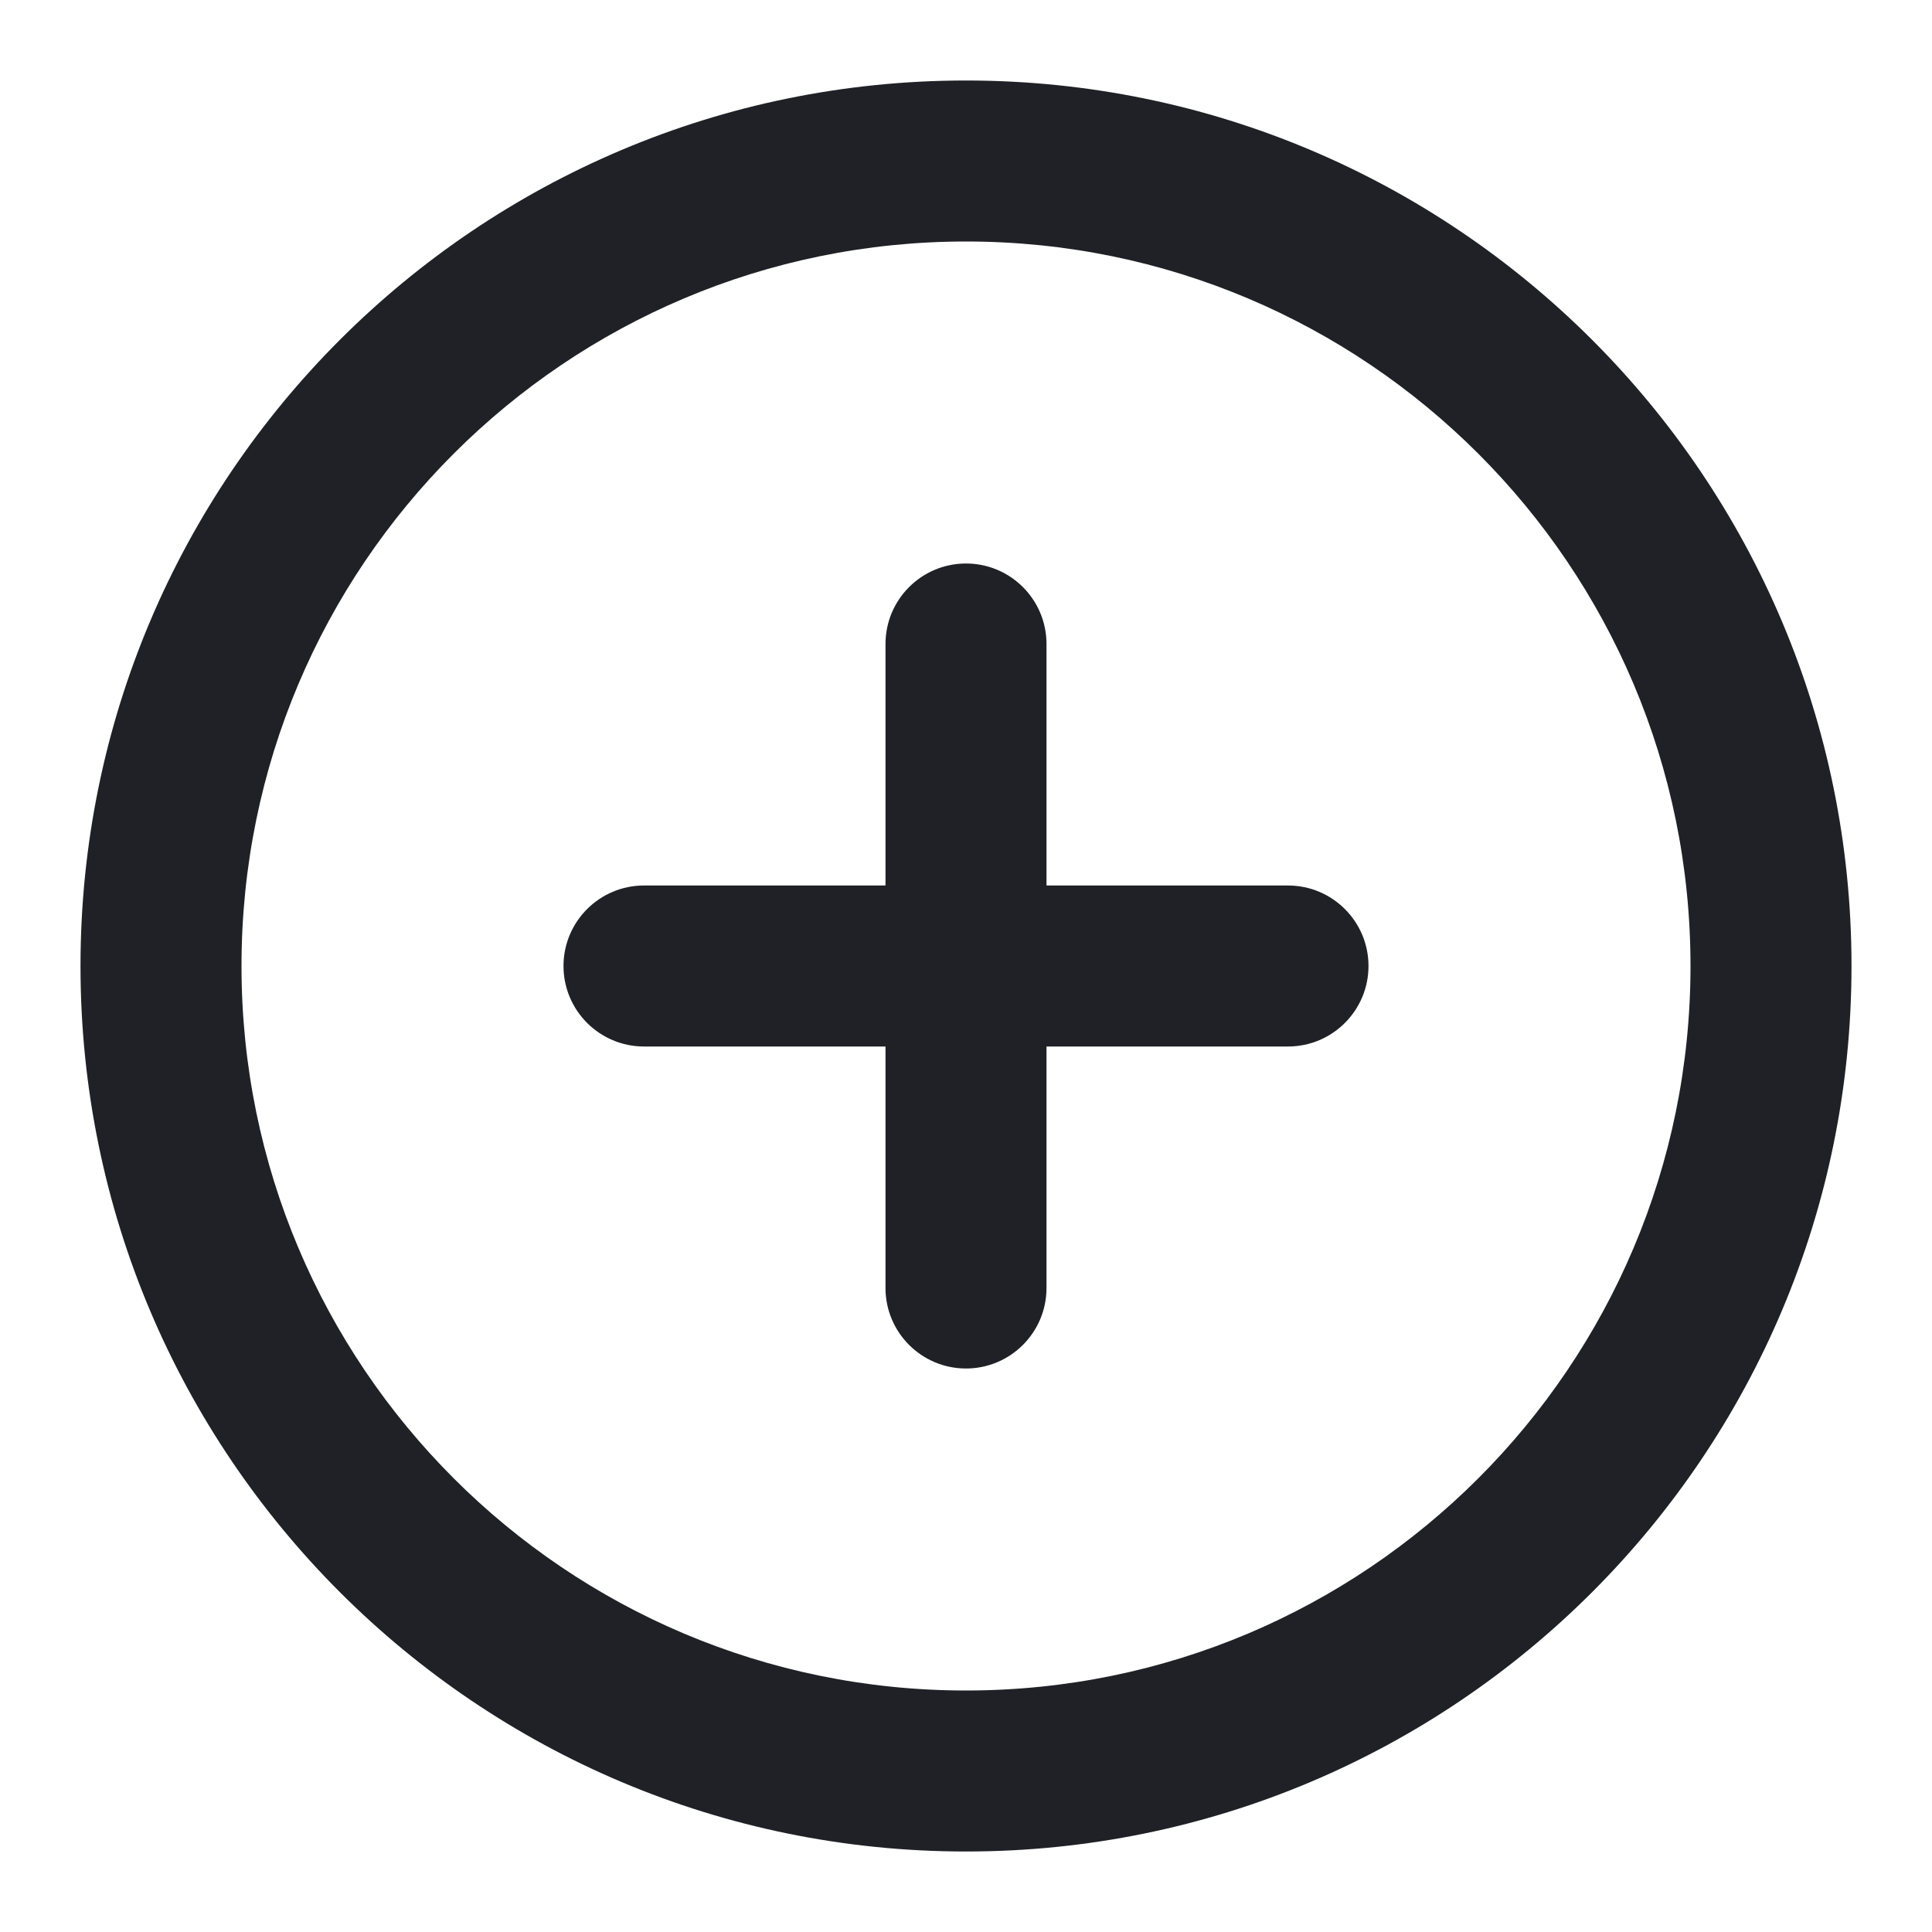
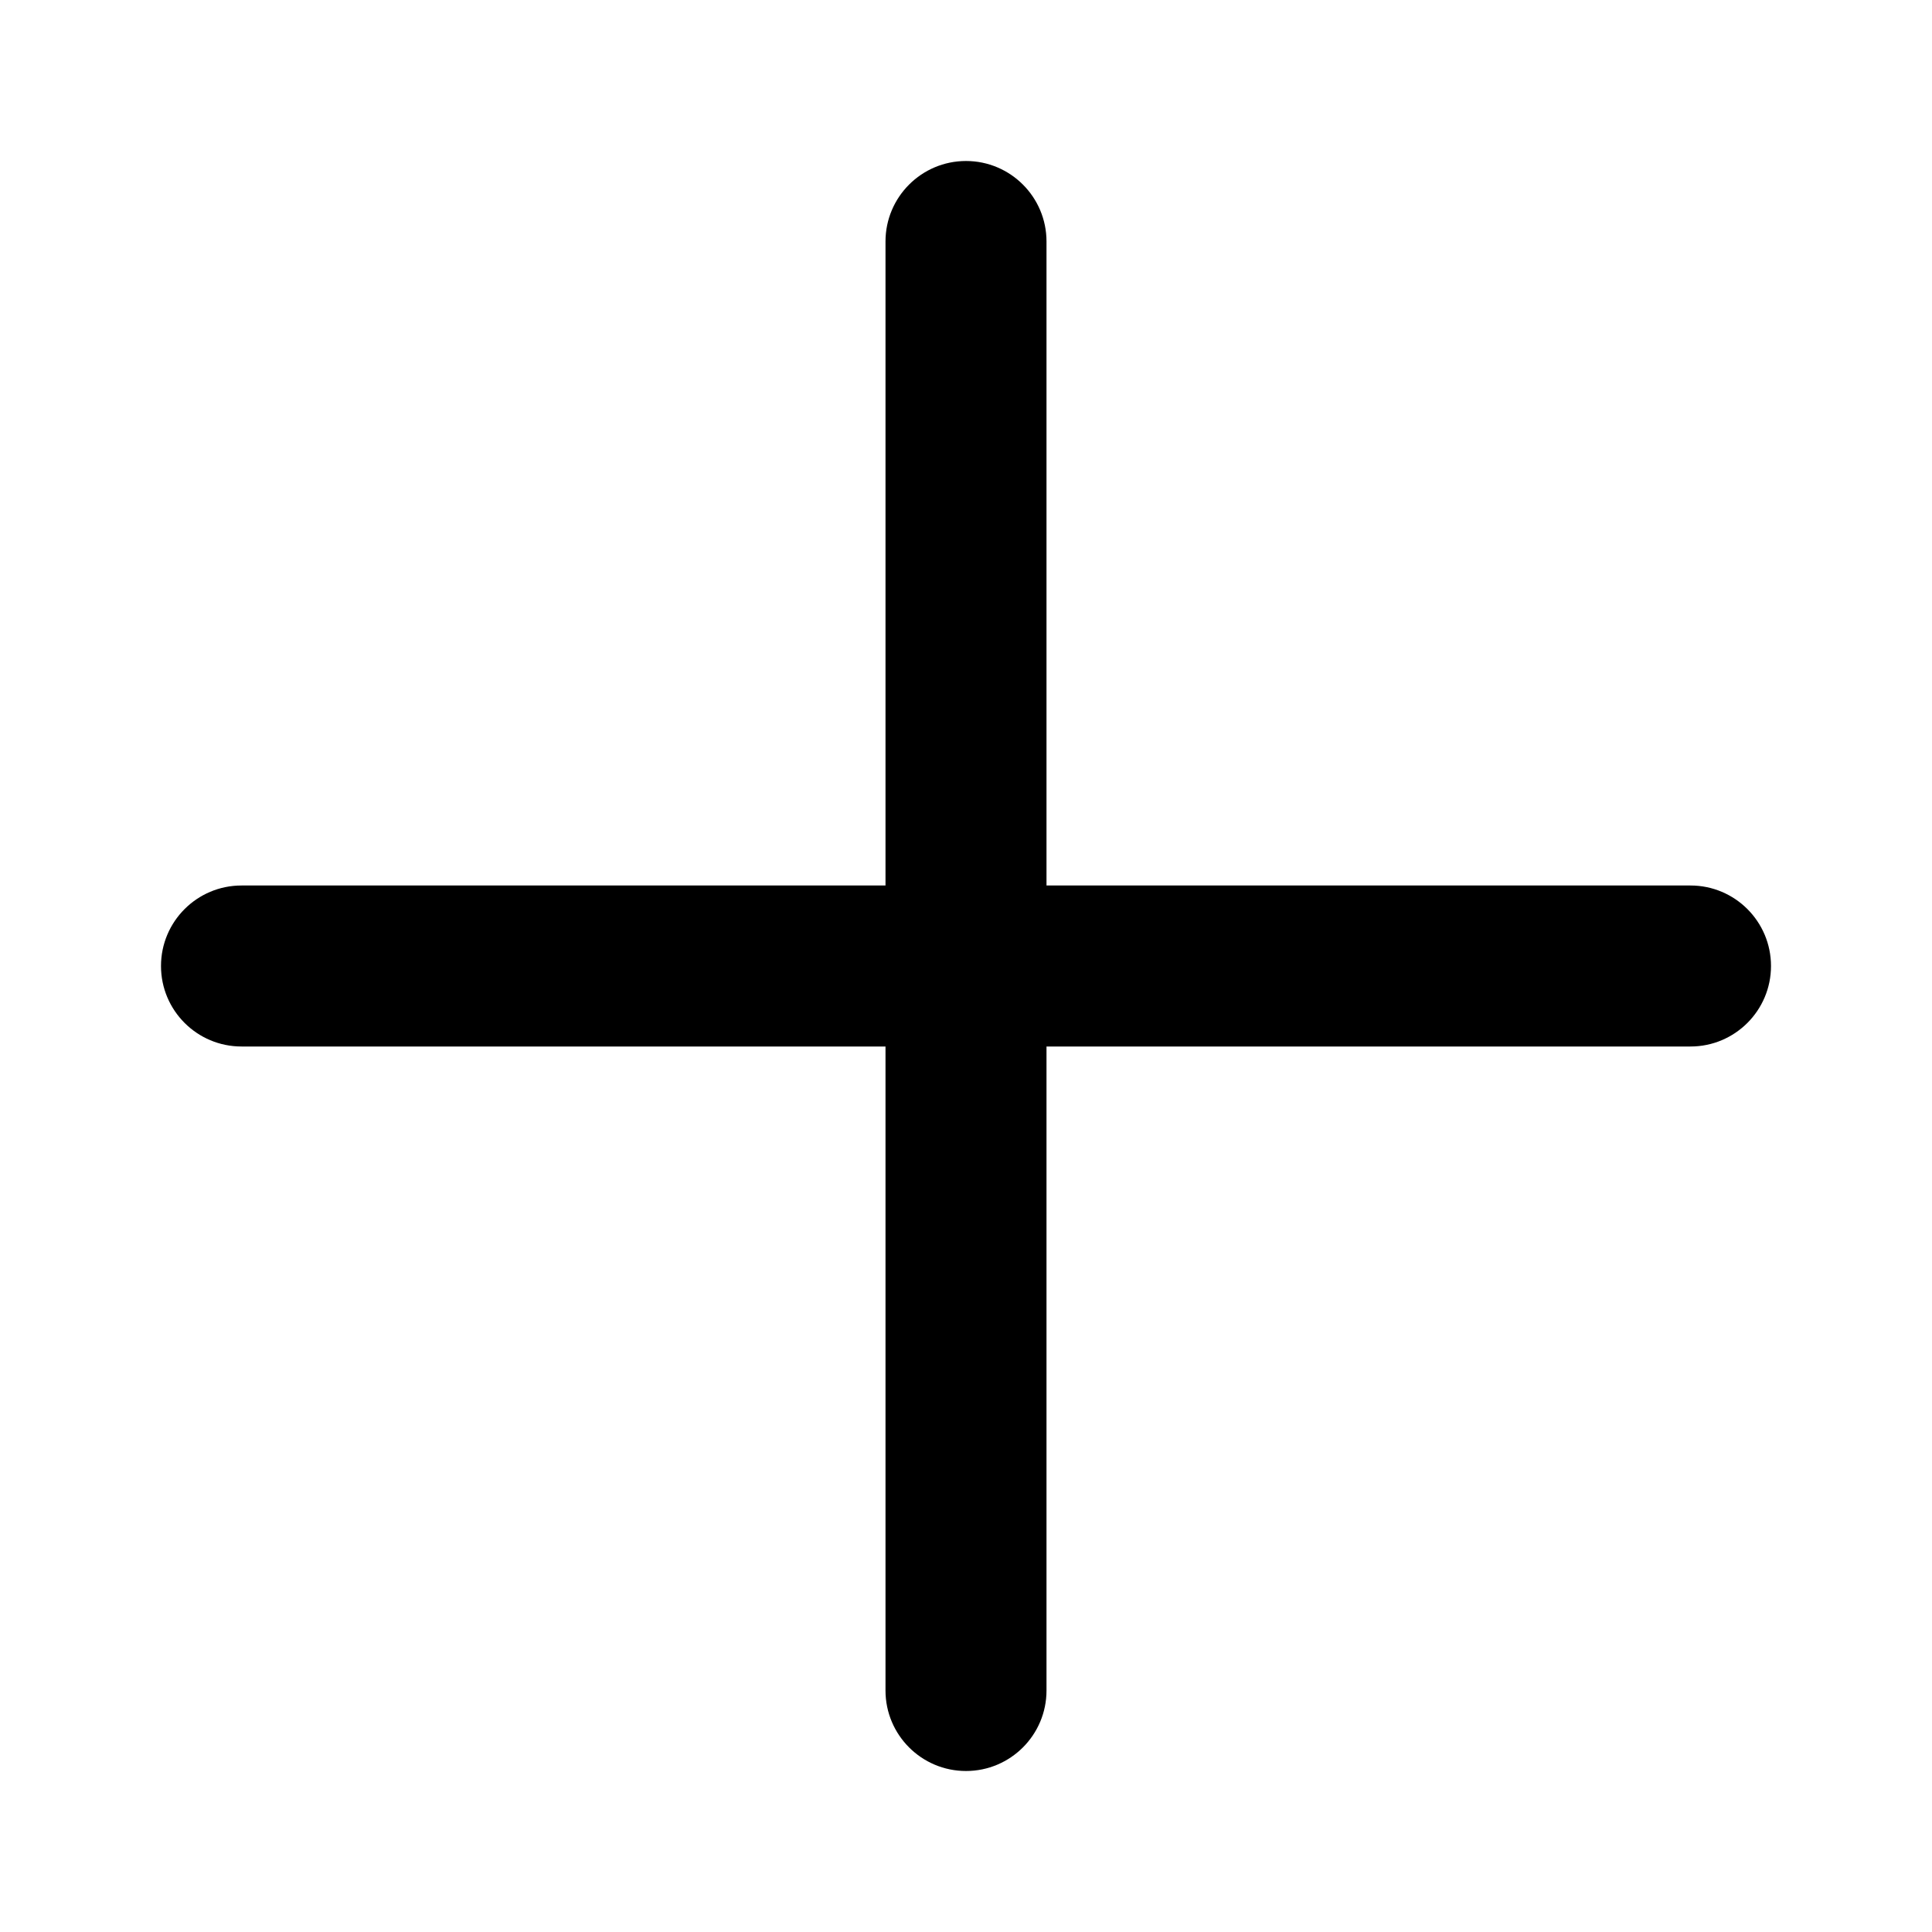
<svg xmlns="http://www.w3.org/2000/svg" width="24" height="24" viewBox="0 0 24 24" fill="none">
-   <path d="M12 7C12.552 7 13 7.448 13 8V11H16C16.552 11 17 11.448 17 12C17 12.552 16.552 13 16 13H13V16C13 16.552 12.552 17 12 17C11.448 17 11 16.552 11 16V13H8C7.448 13 7 12.552 7 12C7 11.448 7.448 11 8 11H11V8C11 7.448 11.448 7 12 7Z" fill="#1F2126" />
-   <path fill-rule="evenodd" clip-rule="evenodd" d="M12 1C18.075 1 23 5.925 23 12C23 18.075 18.075 23 12 23C5.925 23 1 18.075 1 12C1 5.925 5.925 1 12 1ZM12 3C7.029 3 3 7.029 3 12C3 16.971 7.029 21 12 21C16.971 21 21 16.971 21 12C21 7.029 16.971 3 12 3Z" fill="#1F2126" />
+   <path d="M12 2C12.552 2 13 2.448 13 3V11H21C21.552 11 22 11.448 22 12C22 12.552 21.552 13 21 13H13V21C13 21.552 12.552 22 12 22C11.448 22 11 21.552 11 21V13H3C2.448 13 2 12.552 2 12C2 11.448 2.448 11 3 11H11V3C11 2.448 11.448 2 12 2Z" fill="currentColor" />
</svg>
